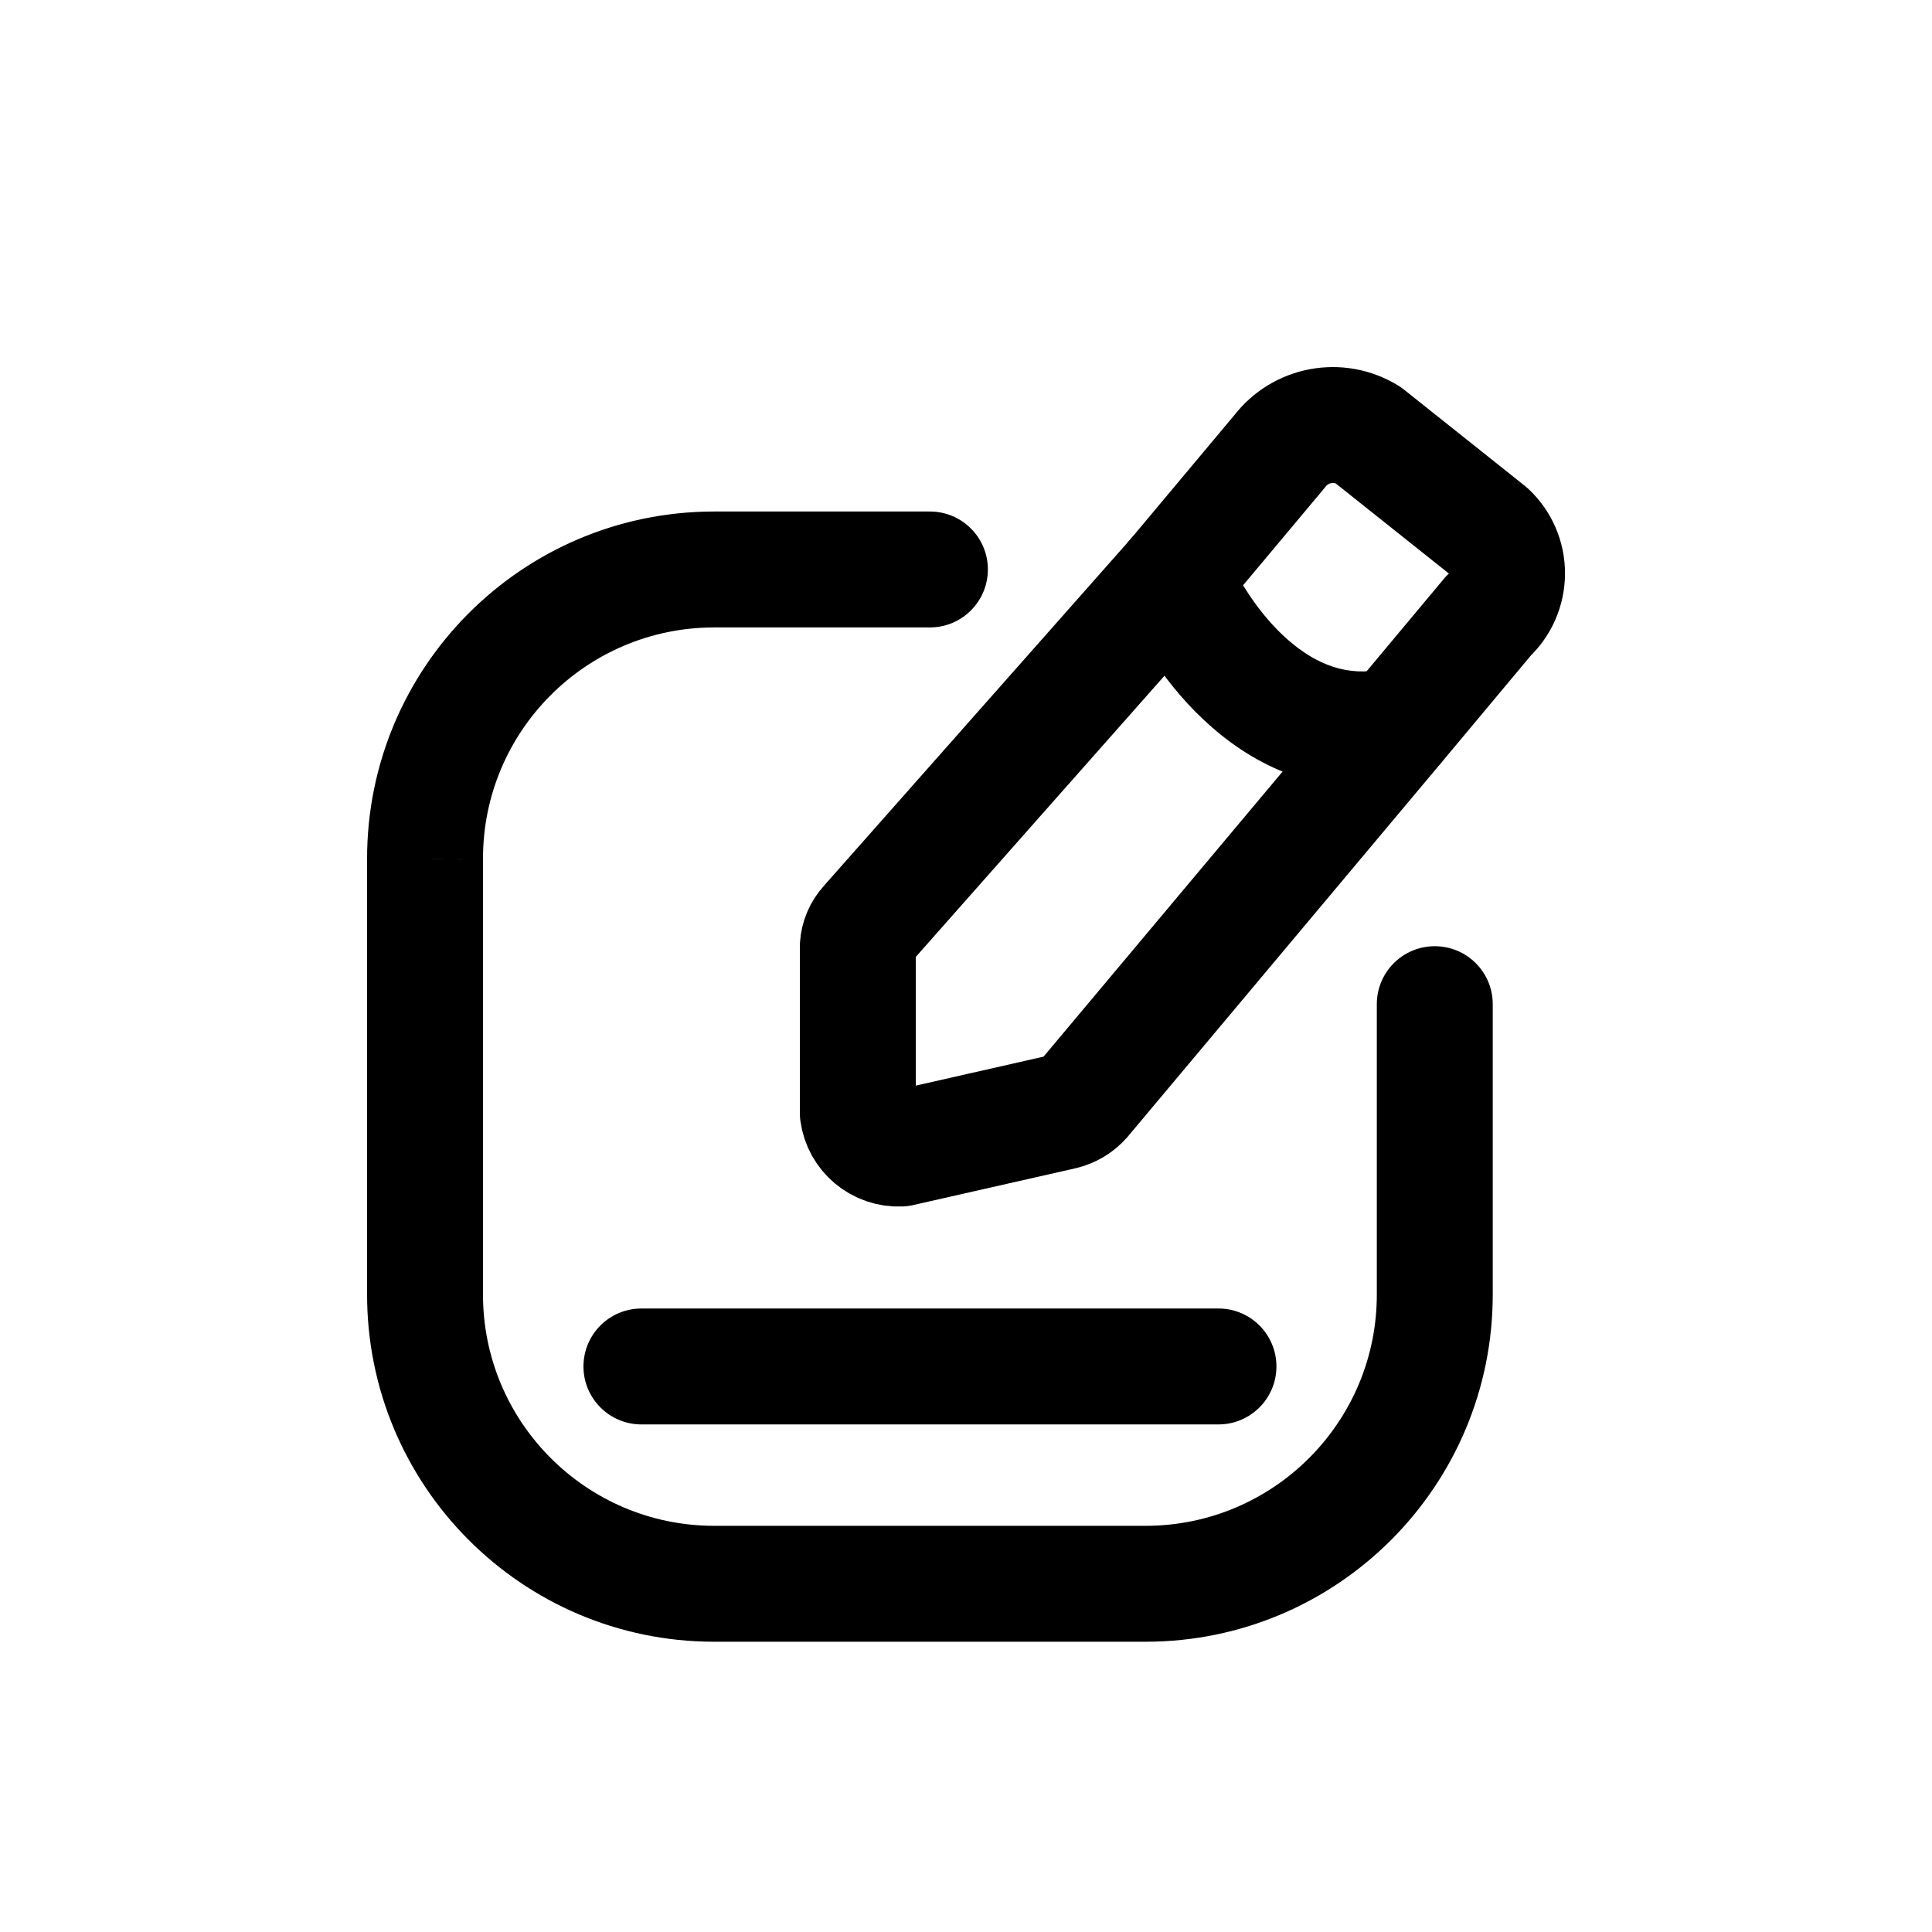
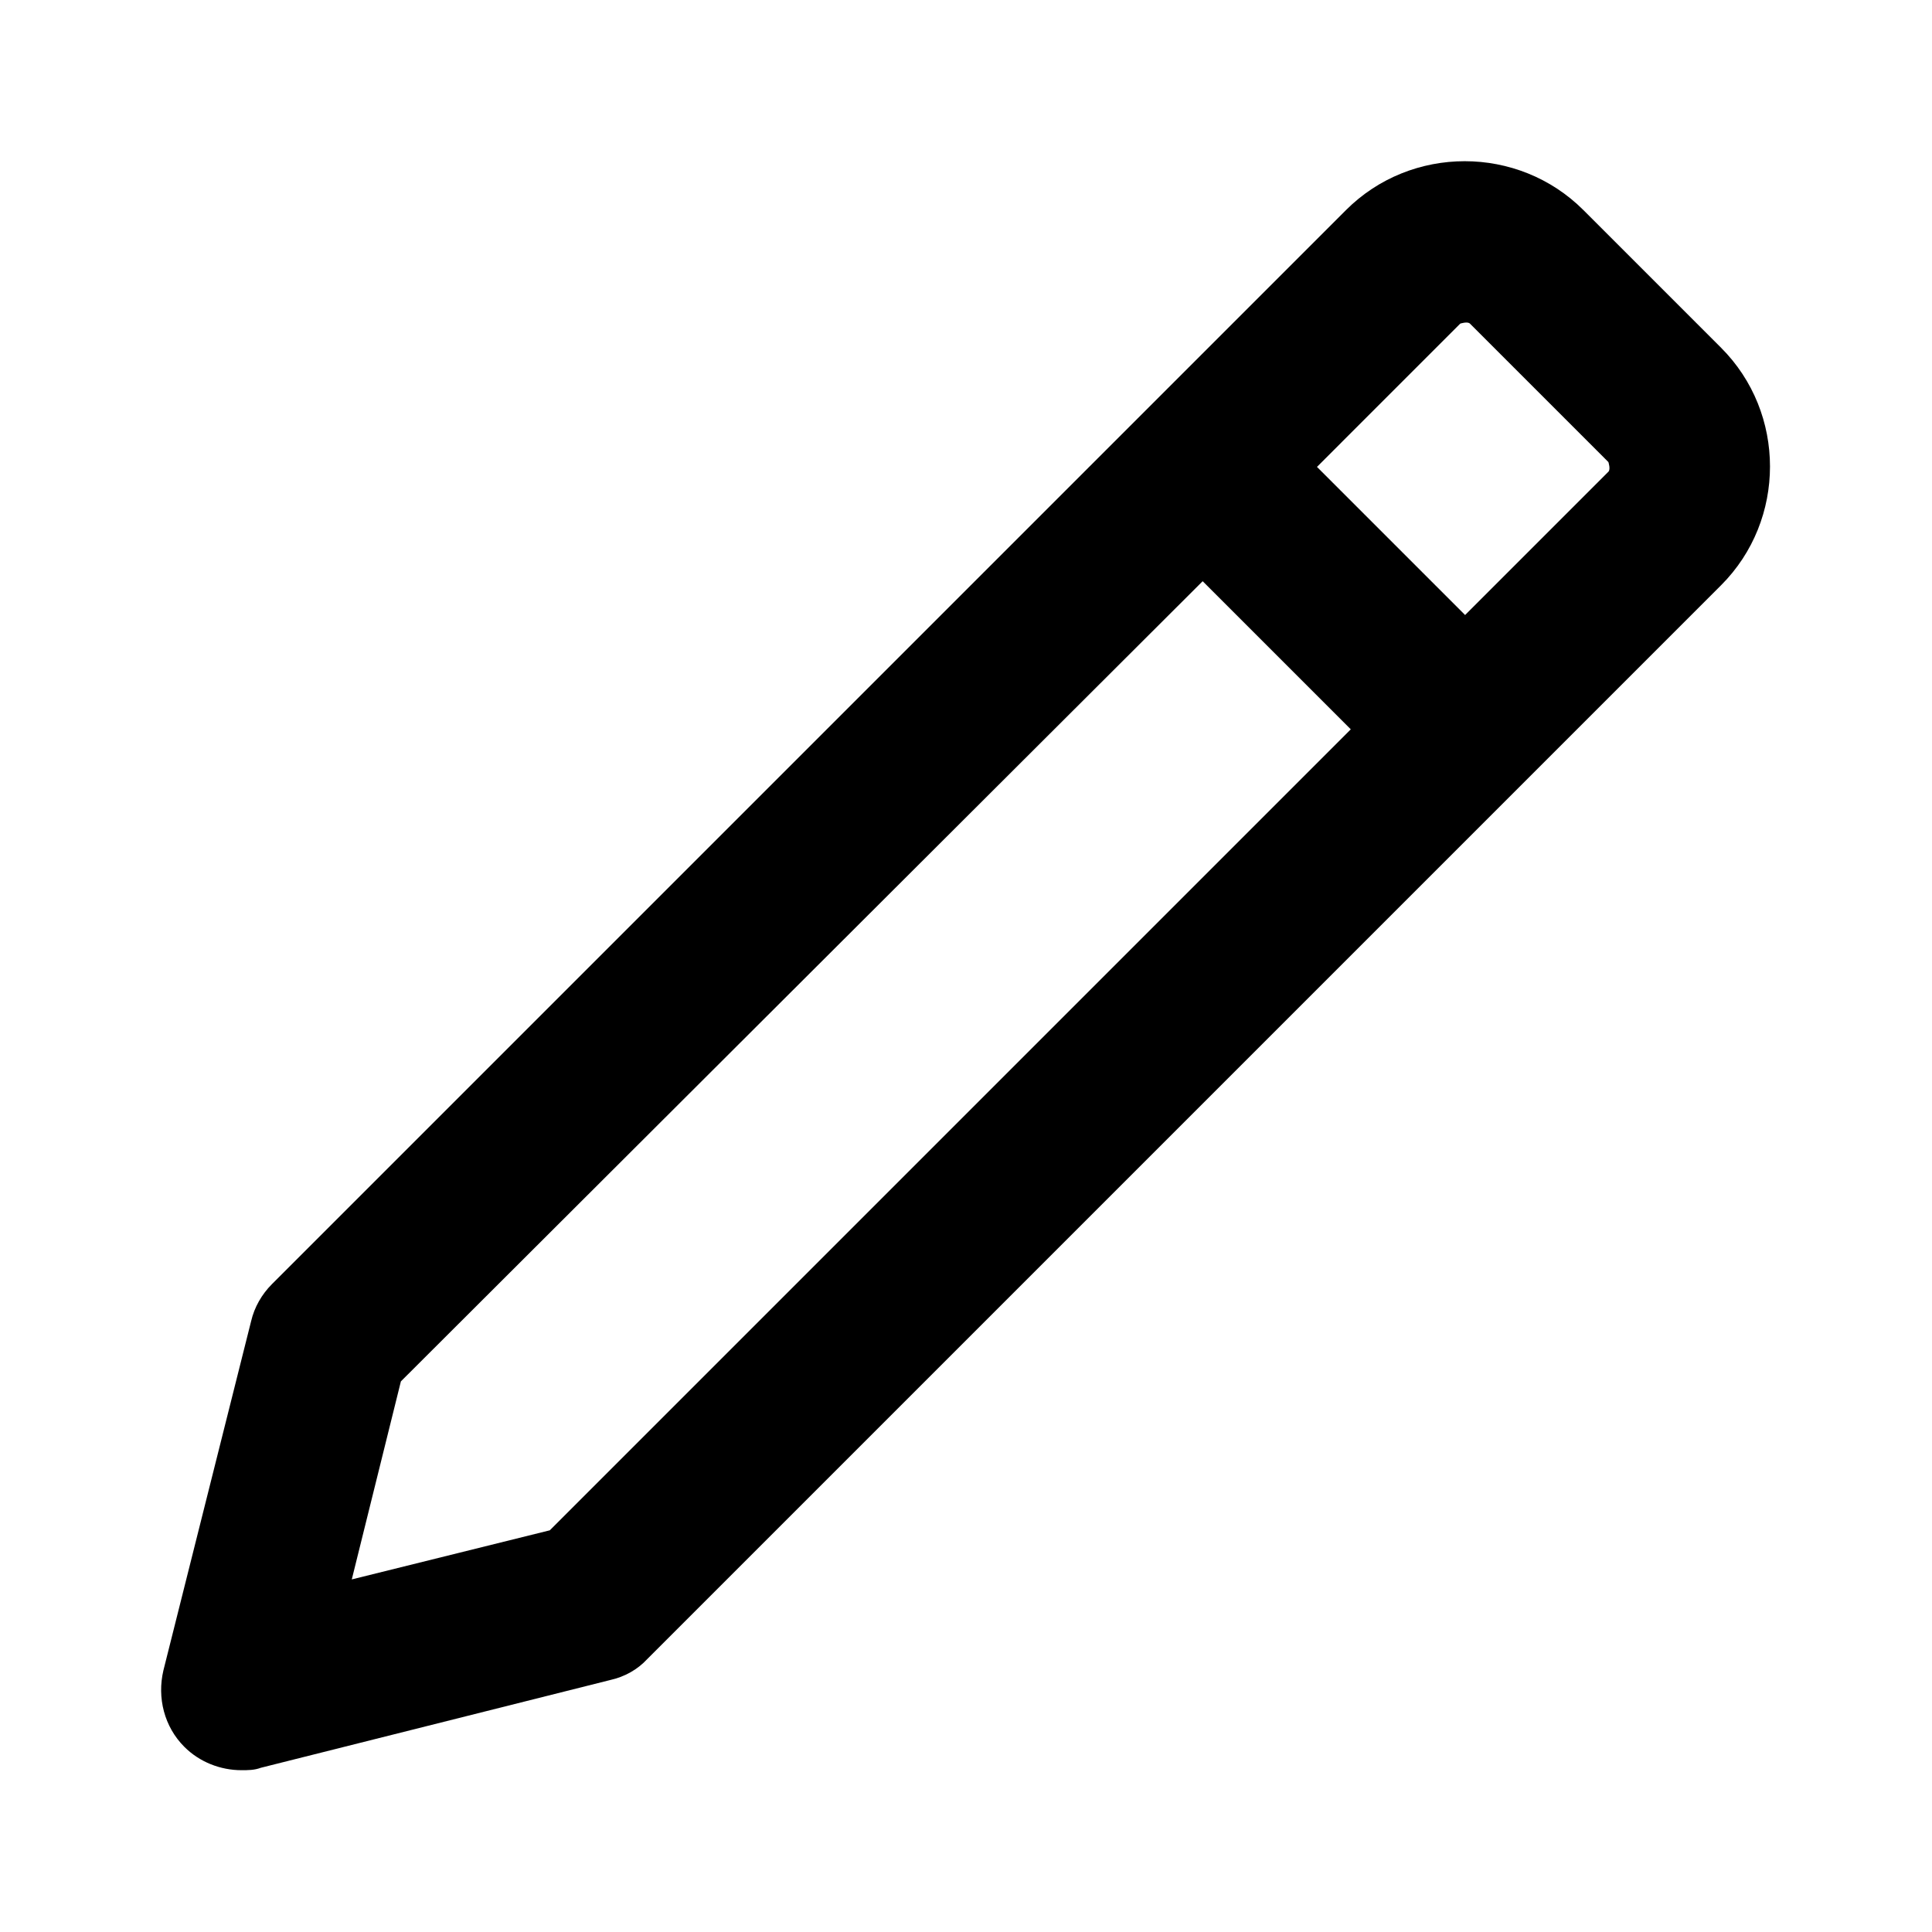
- <svg xmlns="http://www.w3.org/2000/svg" width="800px" height="800px" viewBox="0 -0.5 25 25" fill="none">
-   <path fill-rule="evenodd" clip-rule="evenodd" d="M17.7 5.128L19.266 6.375C19.417 6.517 19.503 6.716 19.501 6.923C19.5 7.131 19.413 7.329 19.26 7.47L18.07 8.894L14.021 13.723C13.95 13.804 13.856 13.861 13.751 13.886L11.651 14.362C11.376 14.375 11.136 14.175 11.1 13.902V11.744C11.107 11.639 11.149 11.541 11.219 11.464L15.193 6.971L16.557 5.342C16.827 4.988 17.32 4.895 17.7 5.128Z" stroke="#000000" stroke-width="1.5" stroke-linecap="round" stroke-linejoin="round" />
-   <path d="M12.033 7.619C12.447 7.619 12.783 7.283 12.783 6.869C12.783 6.454 12.447 6.119 12.033 6.119V7.619ZM9.233 6.869V6.119L9.231 6.119L9.233 6.869ZM5.5 10.619H6.25L6.25 10.617L5.5 10.619ZM5.5 16.244L6.25 16.245V16.244H5.5ZM9.233 19.994L9.231 20.744H9.233V19.994ZM14.833 19.994V20.744L14.835 20.744L14.833 19.994ZM18.566 16.244H17.816L17.816 16.245L18.566 16.244ZM19.316 12.494C19.316 12.079 18.98 11.744 18.566 11.744C18.152 11.744 17.816 12.079 17.816 12.494H19.316ZM15.886 6.684C15.728 6.302 15.29 6.119 14.907 6.277C14.524 6.435 14.342 6.874 14.5 7.257L15.886 6.684ZM18.232 9.622C18.636 9.533 18.892 9.132 18.802 8.728C18.713 8.323 18.313 8.068 17.908 8.157L18.232 9.622ZM8.3 16.432C7.886 16.432 7.55 16.767 7.55 17.182C7.55 17.596 7.886 17.932 8.3 17.932V16.432ZM15.767 17.932C16.181 17.932 16.517 17.596 16.517 17.182C16.517 16.767 16.181 16.432 15.767 16.432V17.932ZM12.033 6.119H9.233V7.619H12.033V6.119ZM9.231 6.119C6.751 6.125 4.745 8.14 4.75 10.62L6.25 10.617C6.246 8.965 7.583 7.623 9.235 7.619L9.231 6.119ZM4.75 10.619V16.244H6.25V10.619H4.75ZM4.75 16.242C4.745 18.722 6.751 20.738 9.231 20.744L9.235 19.244C7.583 19.24 6.246 17.897 6.25 16.245L4.75 16.242ZM9.233 20.744H14.833V19.244H9.233V20.744ZM14.835 20.744C17.315 20.738 19.321 18.722 19.316 16.242L17.816 16.245C17.82 17.897 16.483 19.24 14.831 19.244L14.835 20.744ZM19.316 16.244V12.494H17.816V16.244H19.316ZM14.5 7.257C14.695 7.729 15.092 8.398 15.687 8.915C16.294 9.444 17.168 9.857 18.232 9.622L17.908 8.157C17.443 8.26 17.039 8.104 16.671 7.784C16.29 7.452 16.013 6.992 15.886 6.684L14.5 7.257ZM8.3 17.932H15.767V16.432H8.3V17.932Z" fill="#000000" />
+ <svg xmlns="http://www.w3.org/2000/svg" width="800px" height="800px" fill="currentColor" viewBox="0 0 24 24">
+   <path d="M19.67 2.61c-.81-.81-2.14-.81-2.95 0L3.38 15.95c-.13.13-.22.29-.26.46l-1.09 4.34c-.08.34.01.7.26.95.19.19.45.29.71.29.08 0 .16 0 .24-.03l4.34-1.09c.18-.04.34-.13.46-.26L21.38 7.27c.81-.81.81-2.14 0-2.95L19.66 2.6ZM6.83 19.01l-2.46.61.61-2.46 9.96-9.94 1.84 1.84zM19.98 5.86 18.2 7.64 16.36 5.8l1.78-1.78s.09-.03.12 0l1.72 1.72s.03.09 0 .12" />
</svg>
